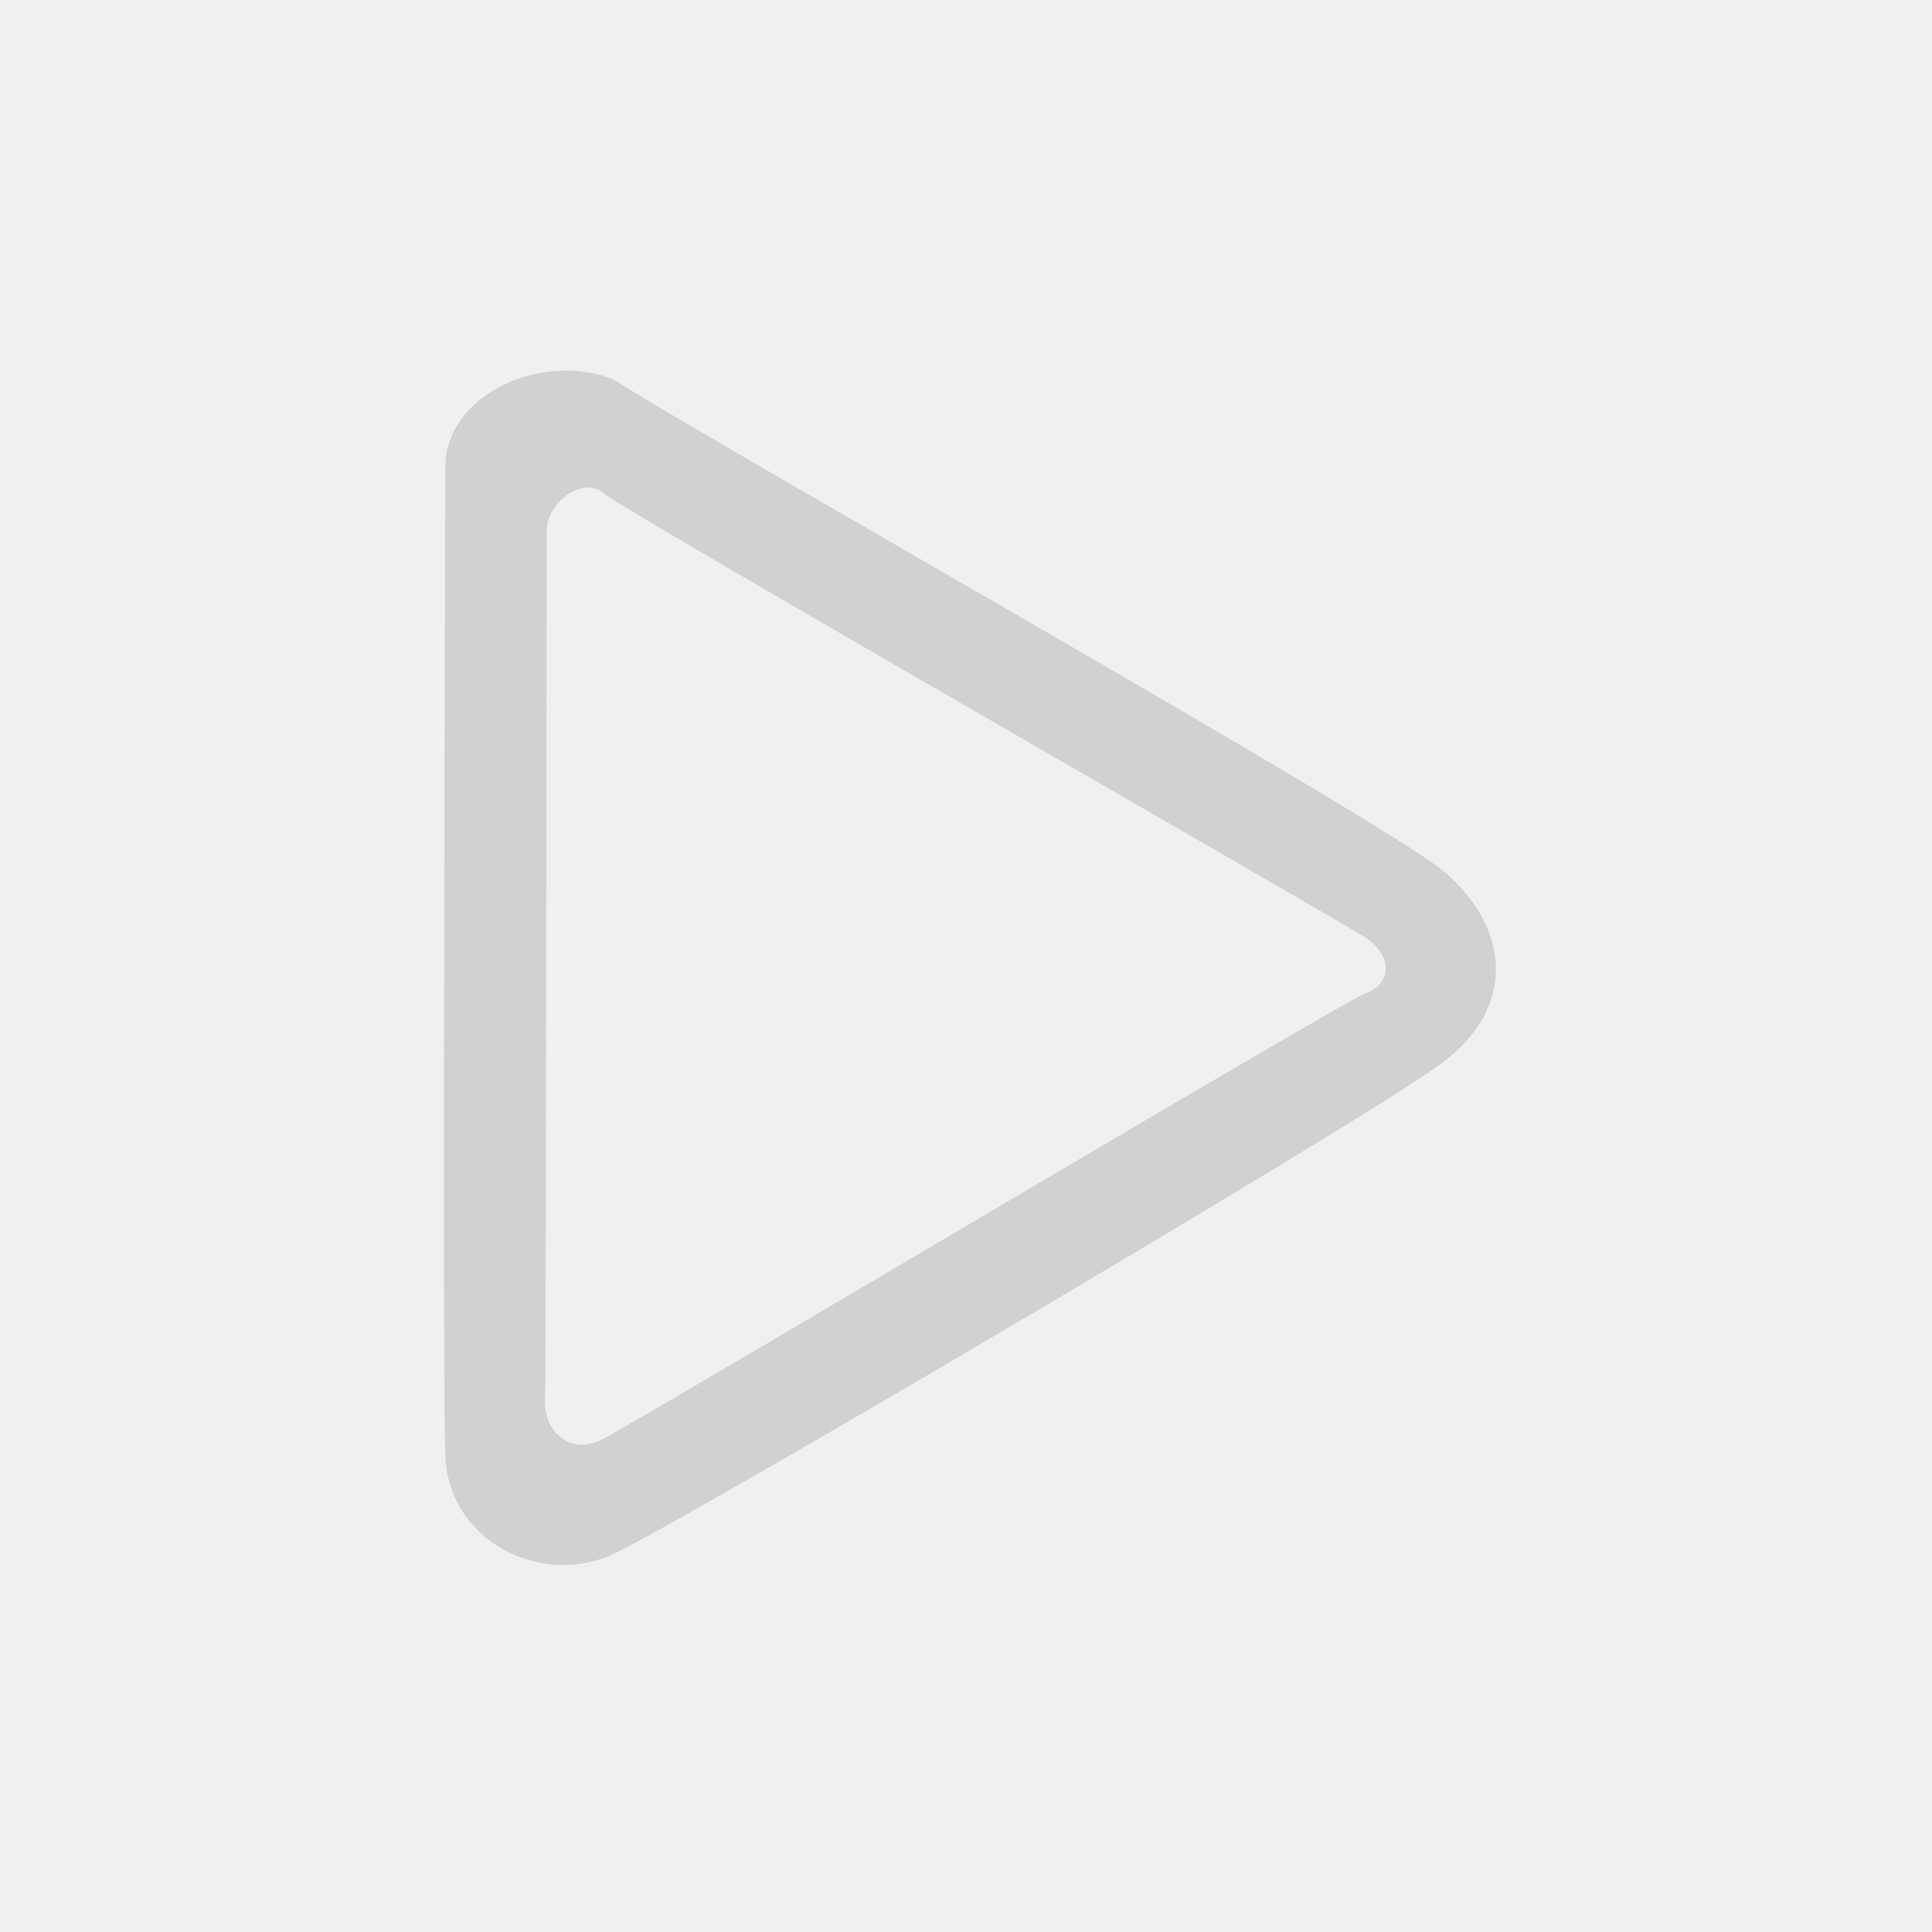
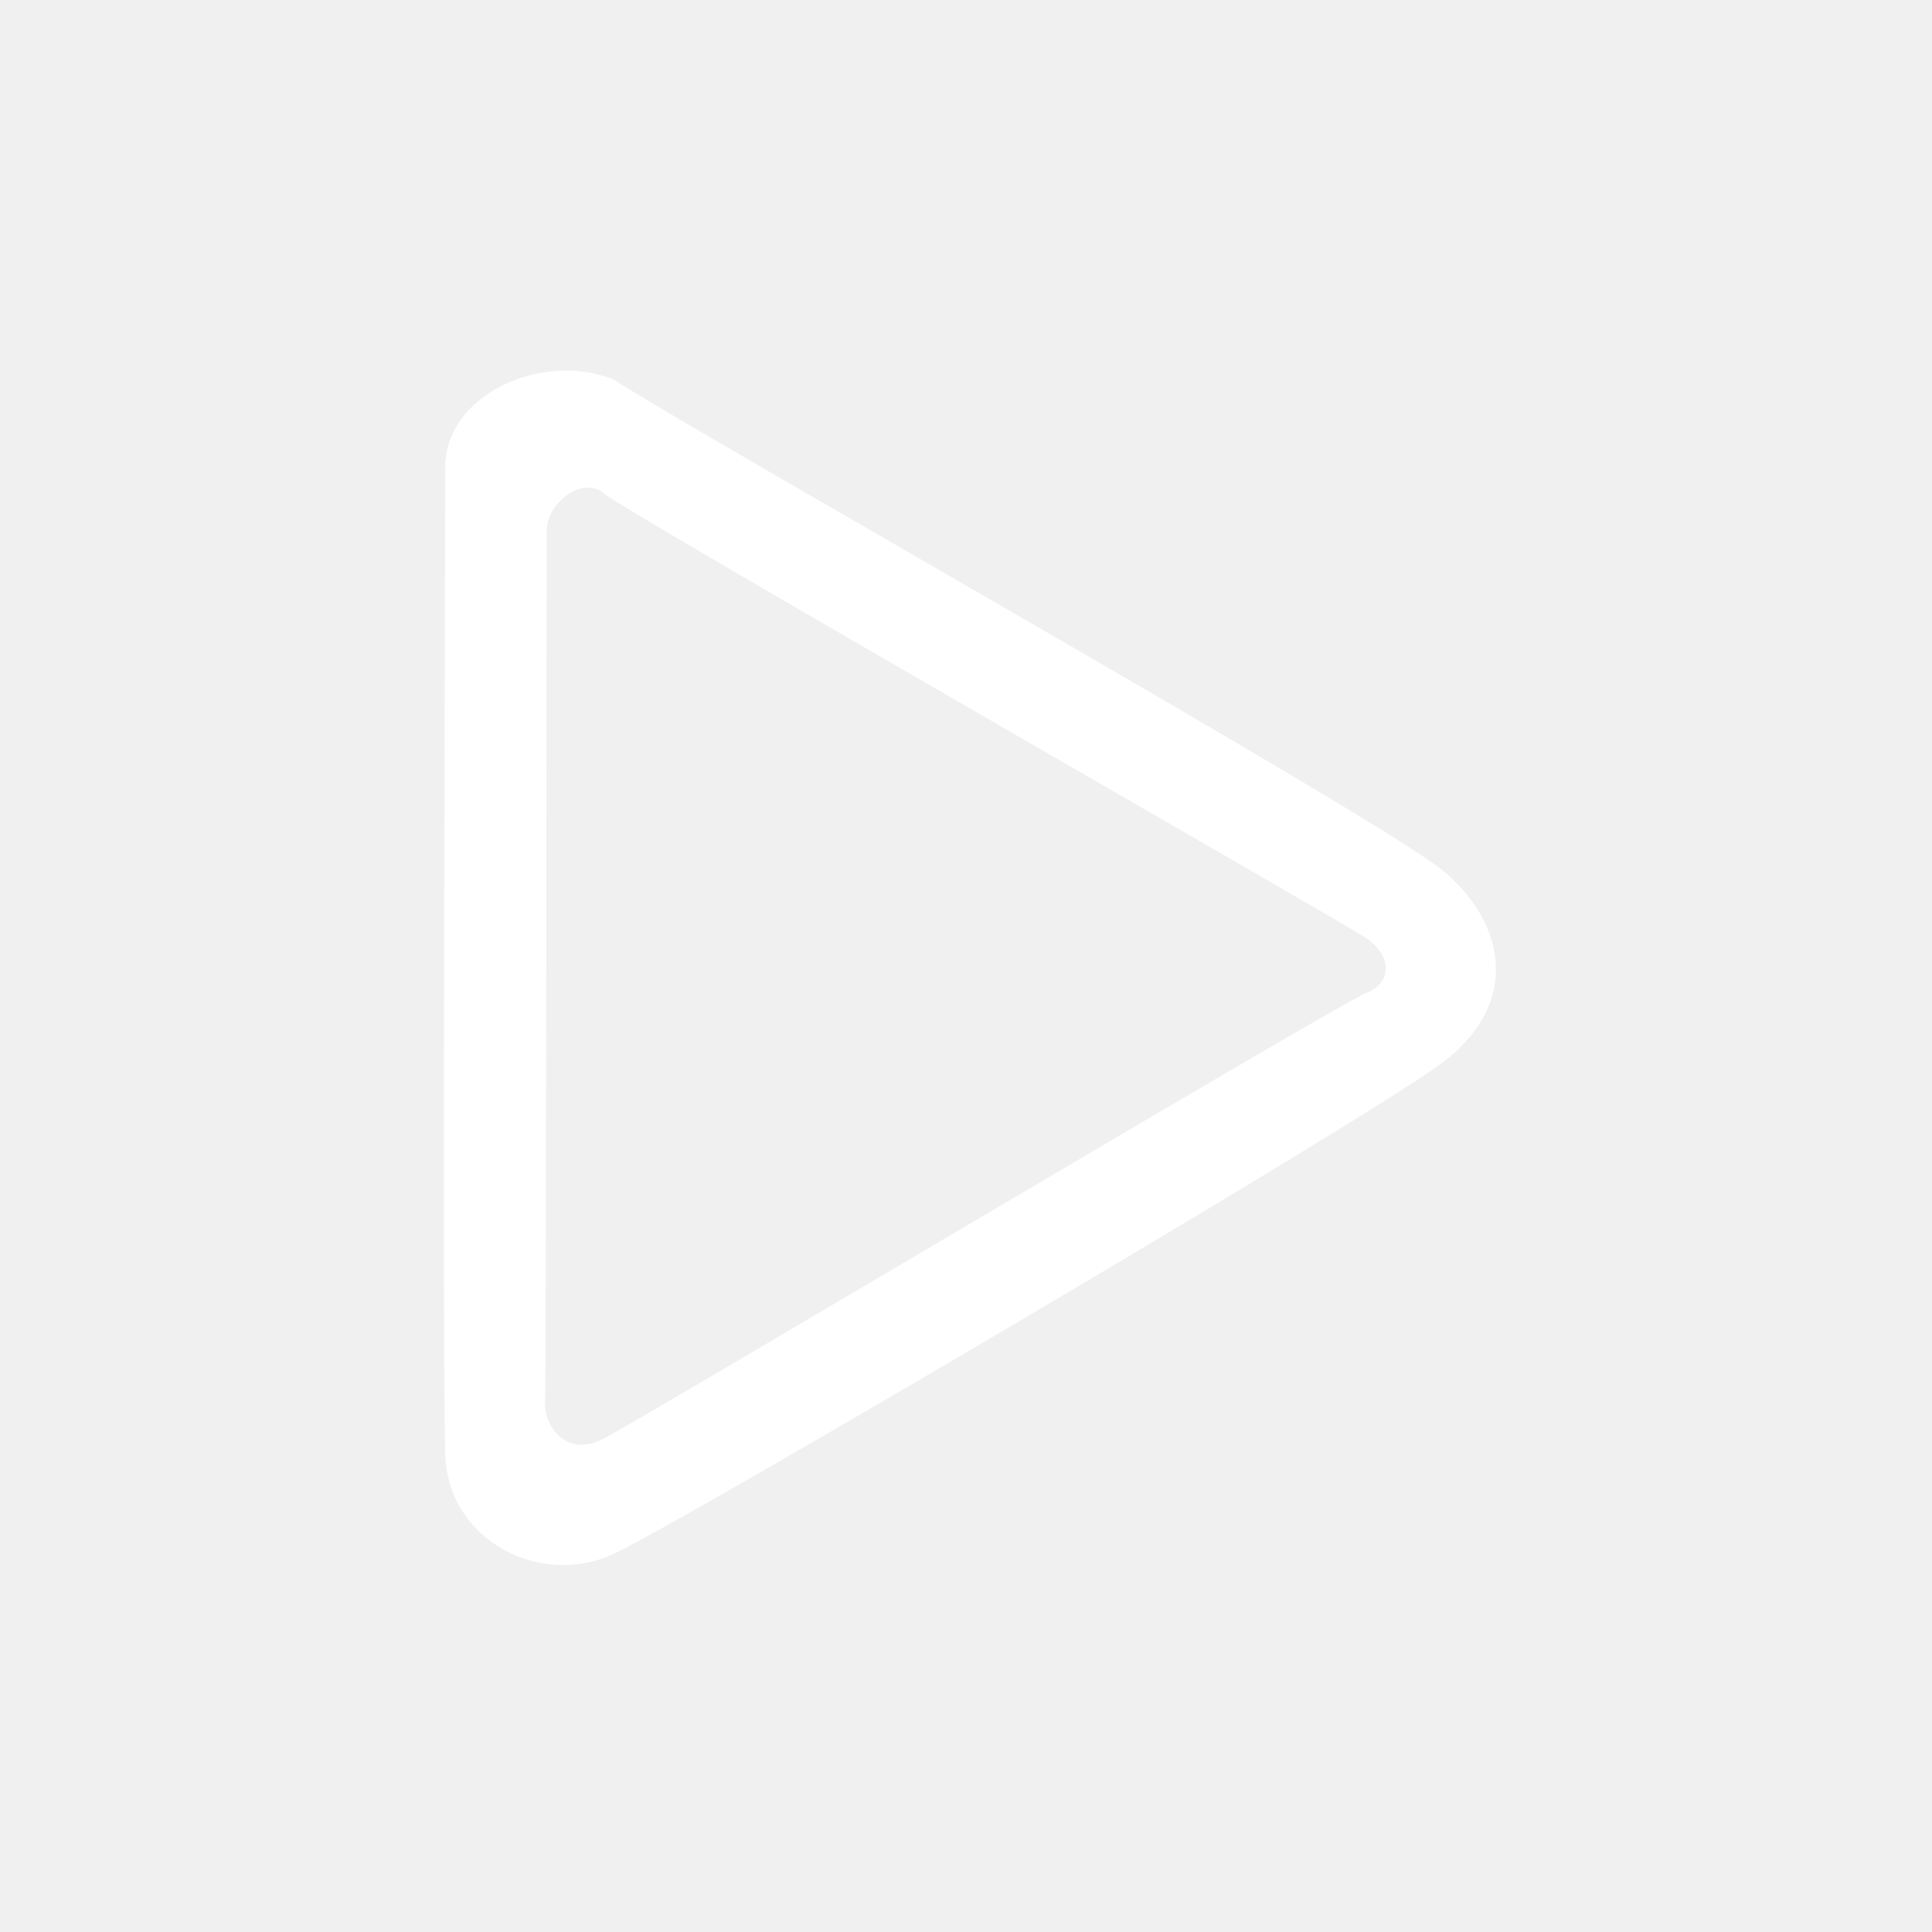
- <svg xmlns="http://www.w3.org/2000/svg" fill="#D1D1D1" width="24px" height="24px" viewBox="0 0 256 256">
+ <svg xmlns="http://www.w3.org/2000/svg" fill="#FFFFFF" width="24px" height="24px" viewBox="0 0 256 256">
  <path d="M59 61.922c0-9.768 13.016-15.432 22.352-11.615 10.695 7.017 101.643 58.238 109.869 65.076 8.226 6.838 10.585 17.695-.559 25.77-11.143 8.074-99.712 60.203-109.31 64.73-9.6 4.526-21.952-1.632-22.352-13.088-.4-11.456 0-121.106 0-130.873zm13.437 8.48c0 2.494-.076 112.852-.216 115.122-.23 3.723 3 7.464 7.5 5.245 4.5-2.22 97.522-57.704 101.216-59.141 3.695-1.438 3.45-5.1 0-7.388C177.488 121.952 82.77 67.76 80 65.38c-2.77-2.381-7.563 1.193-7.563 5.023z" />
</svg>
